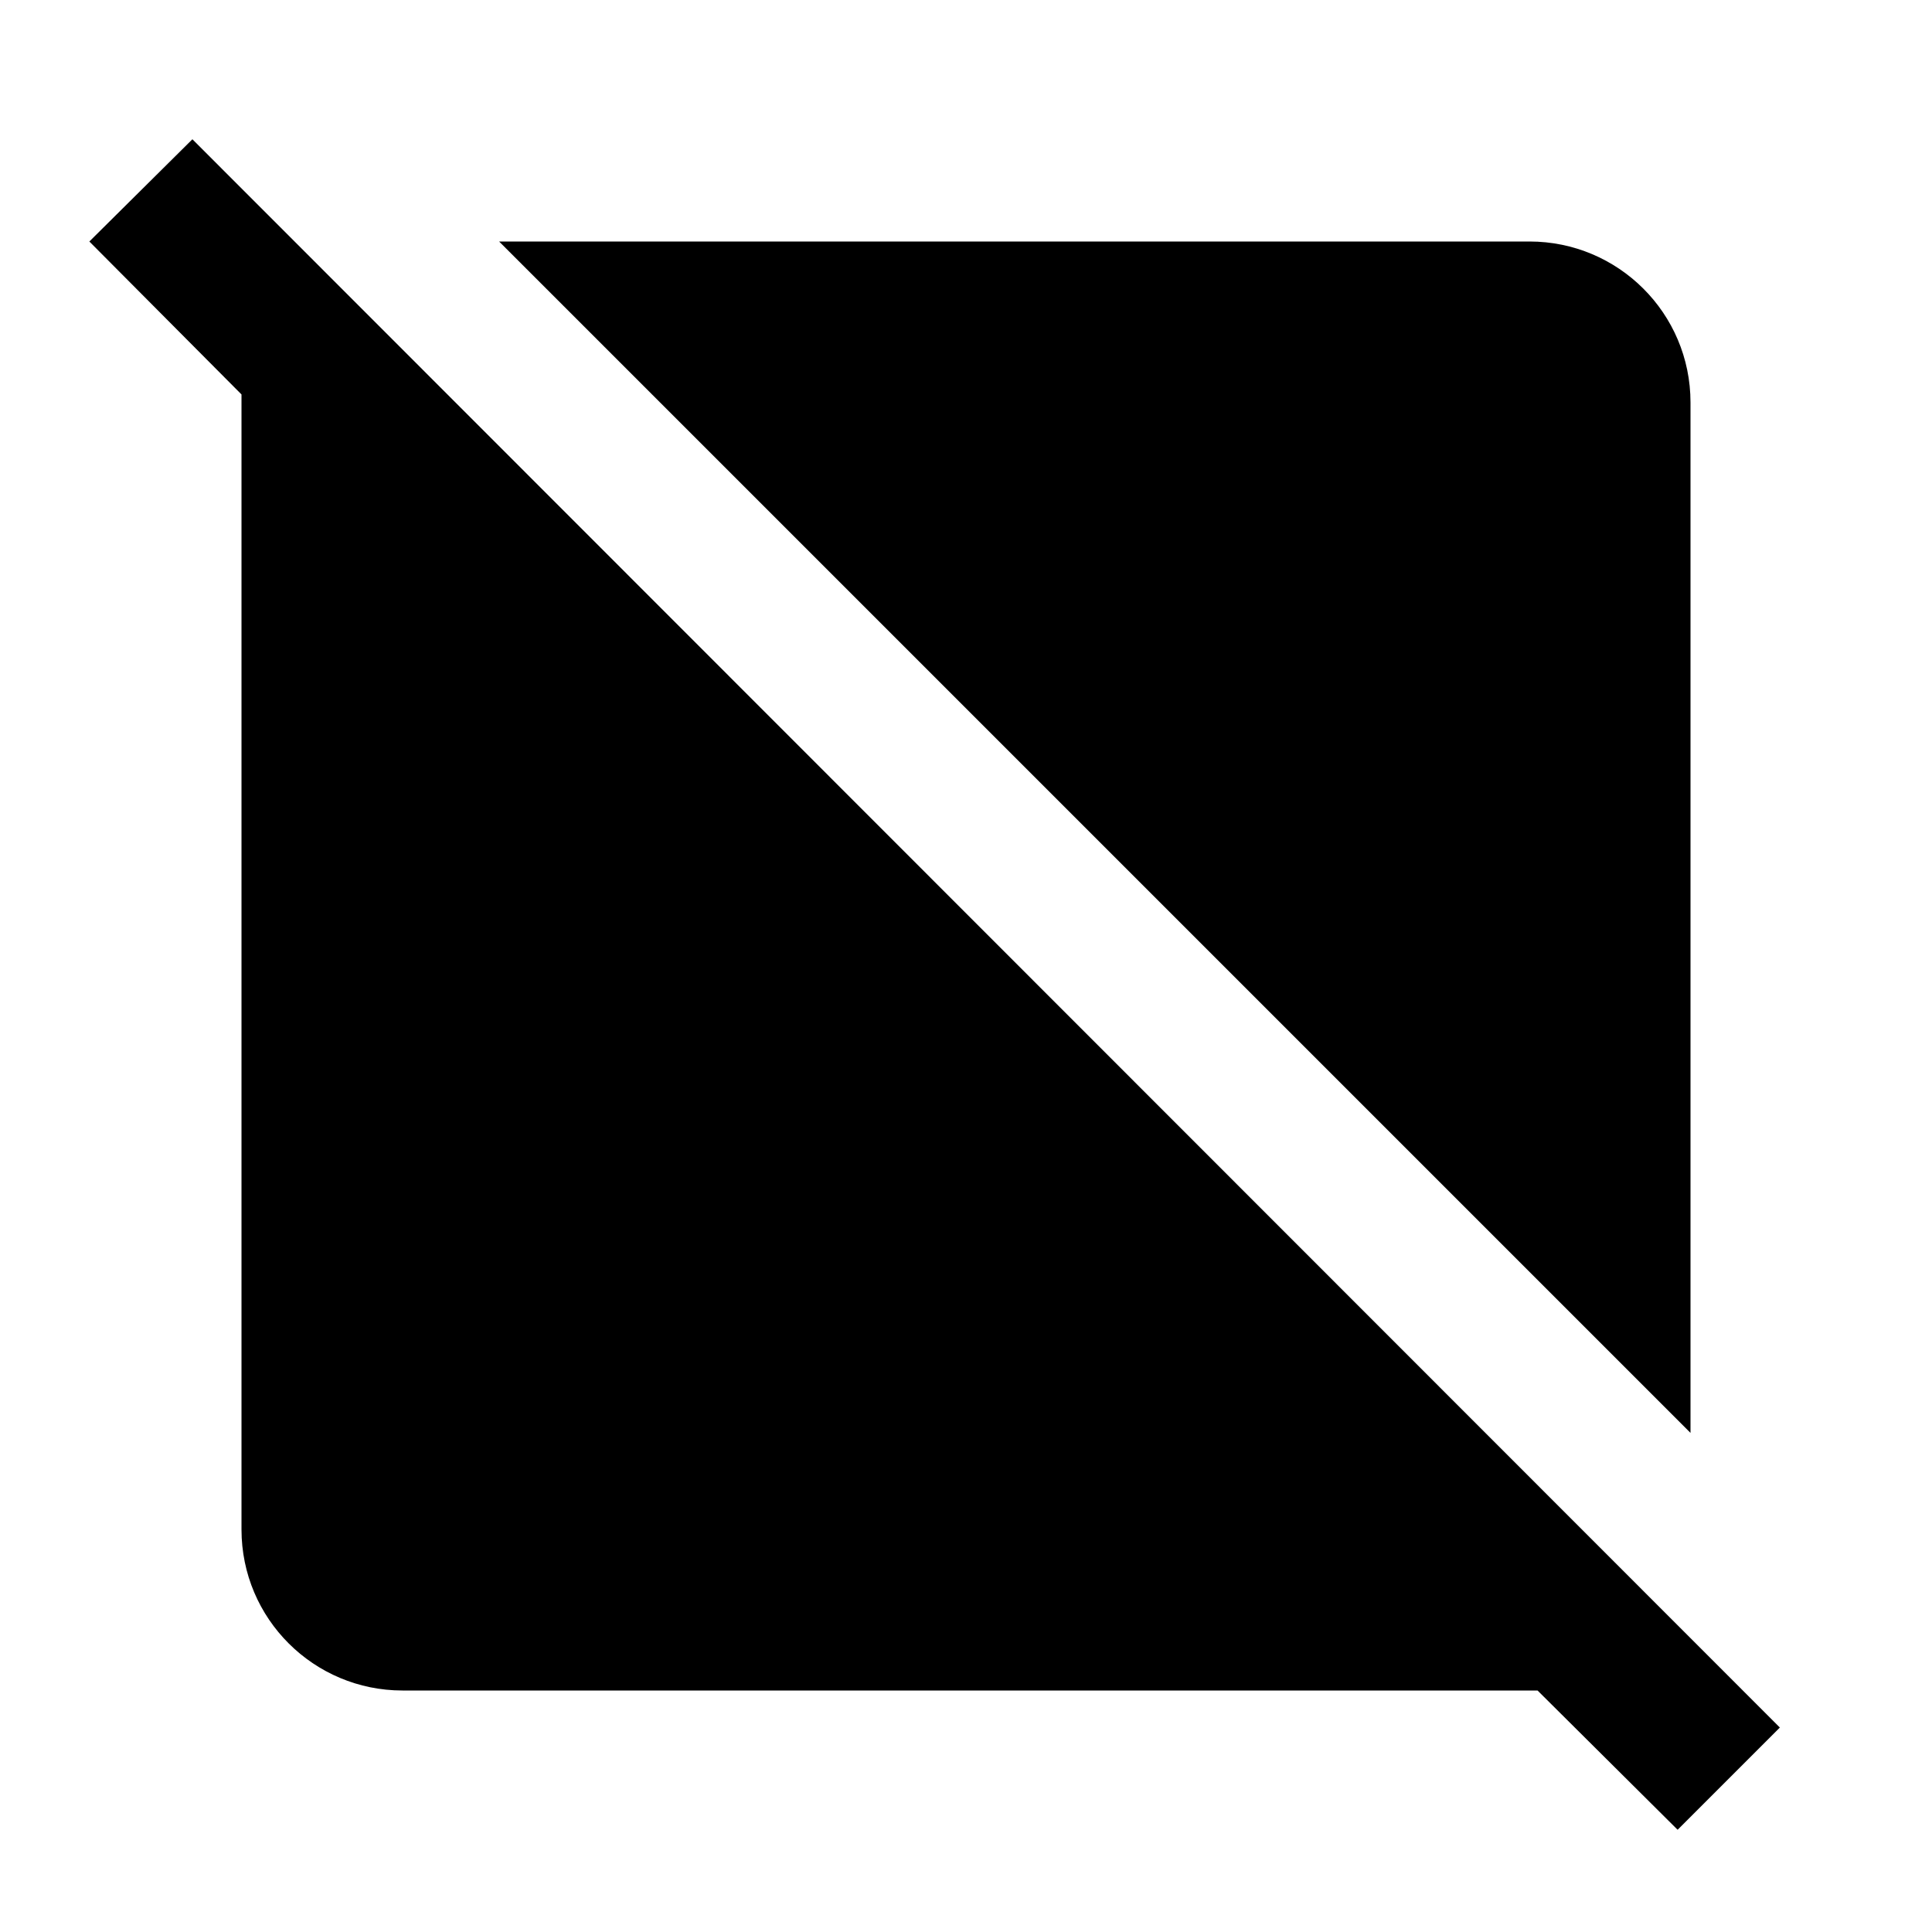
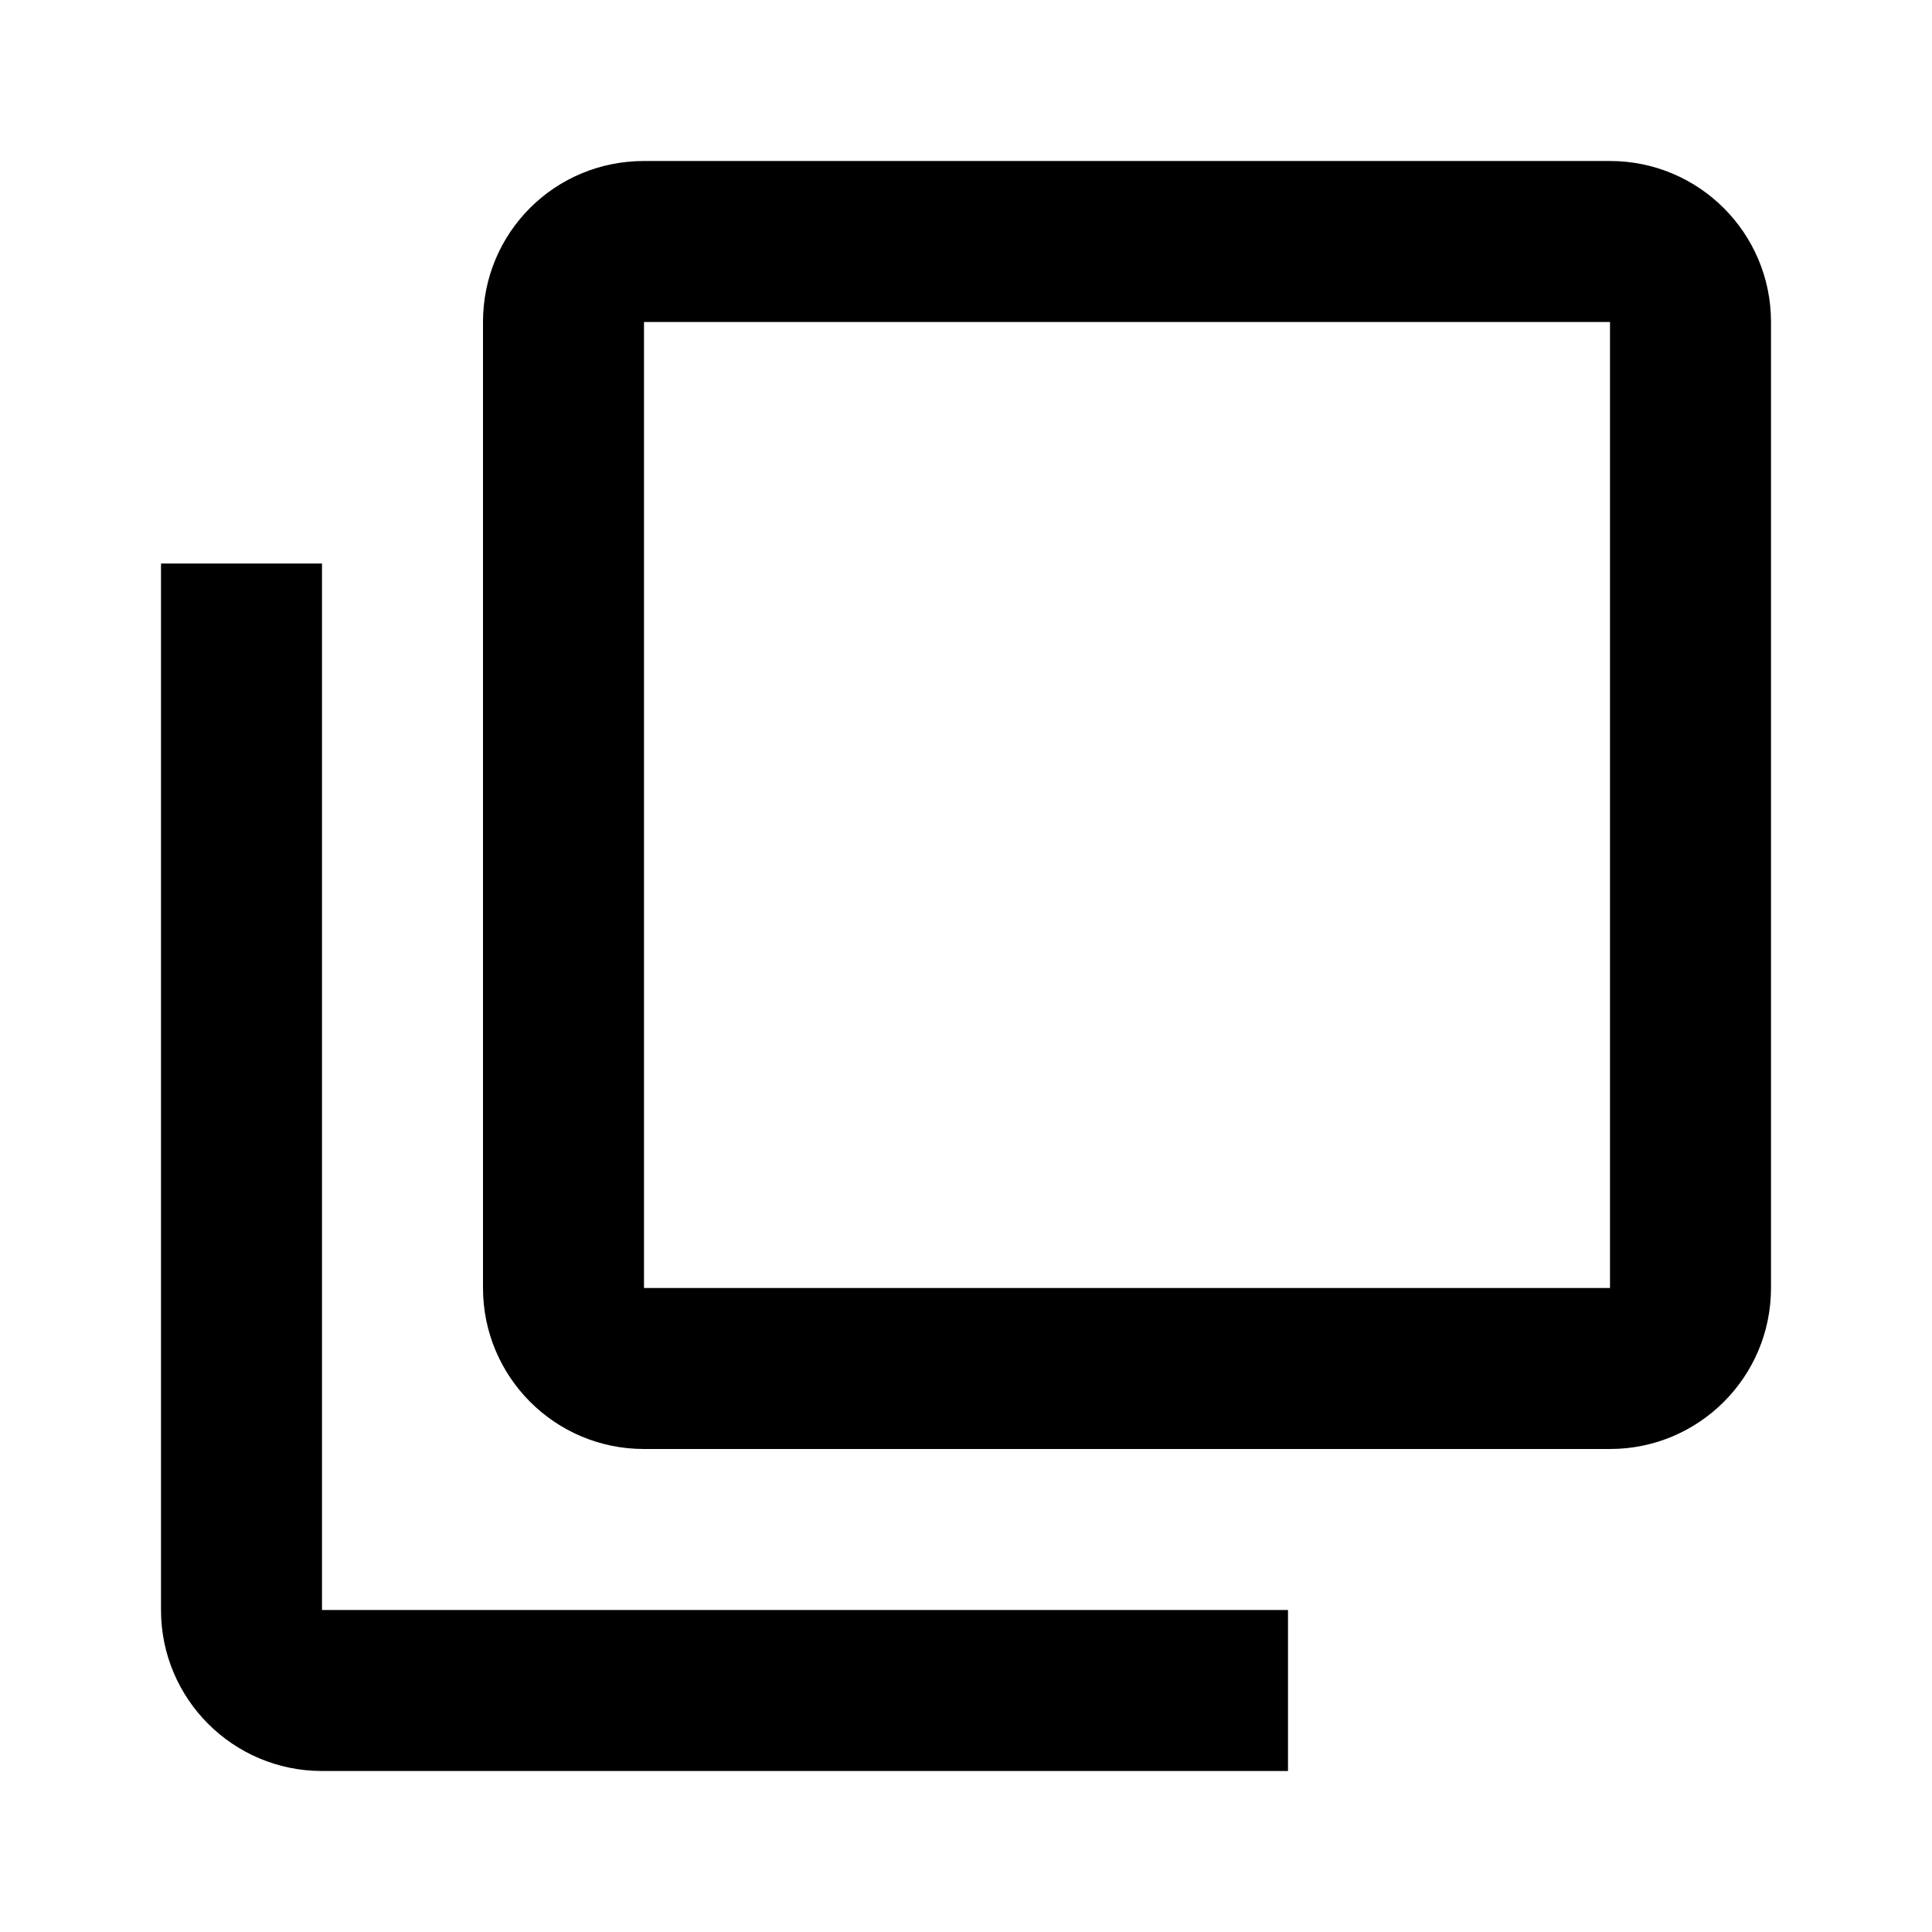
<svg xmlns="http://www.w3.org/2000/svg" version="1.1" width="24" height="24" viewBox="0 0 24 24">
-   <path d="M20.84 22.73L19.1 21C19.06 21 19.03 21 19 21H5C3.9 21 3 20.11 3 19V5C3 4.97 3 4.94 3 4.9L1.11 3L2.39 1.73L22.11 21.46L20.84 22.73M21 5C21 3.89 20.1 3 19 3H6.2L21 17.8V5Z" />
+   <path d="M20,16V4H8V16H20M22,16A2,2 0 0,1 20,18H8C6.89,18 6,17.1 6,16V4C6,2.89 6.89,2 8,2H20A2,2 0 0,1 22,4V16M16,20V22H4A2,2 0 0,1 2,20V7H4V20H16Z" />
</svg>
